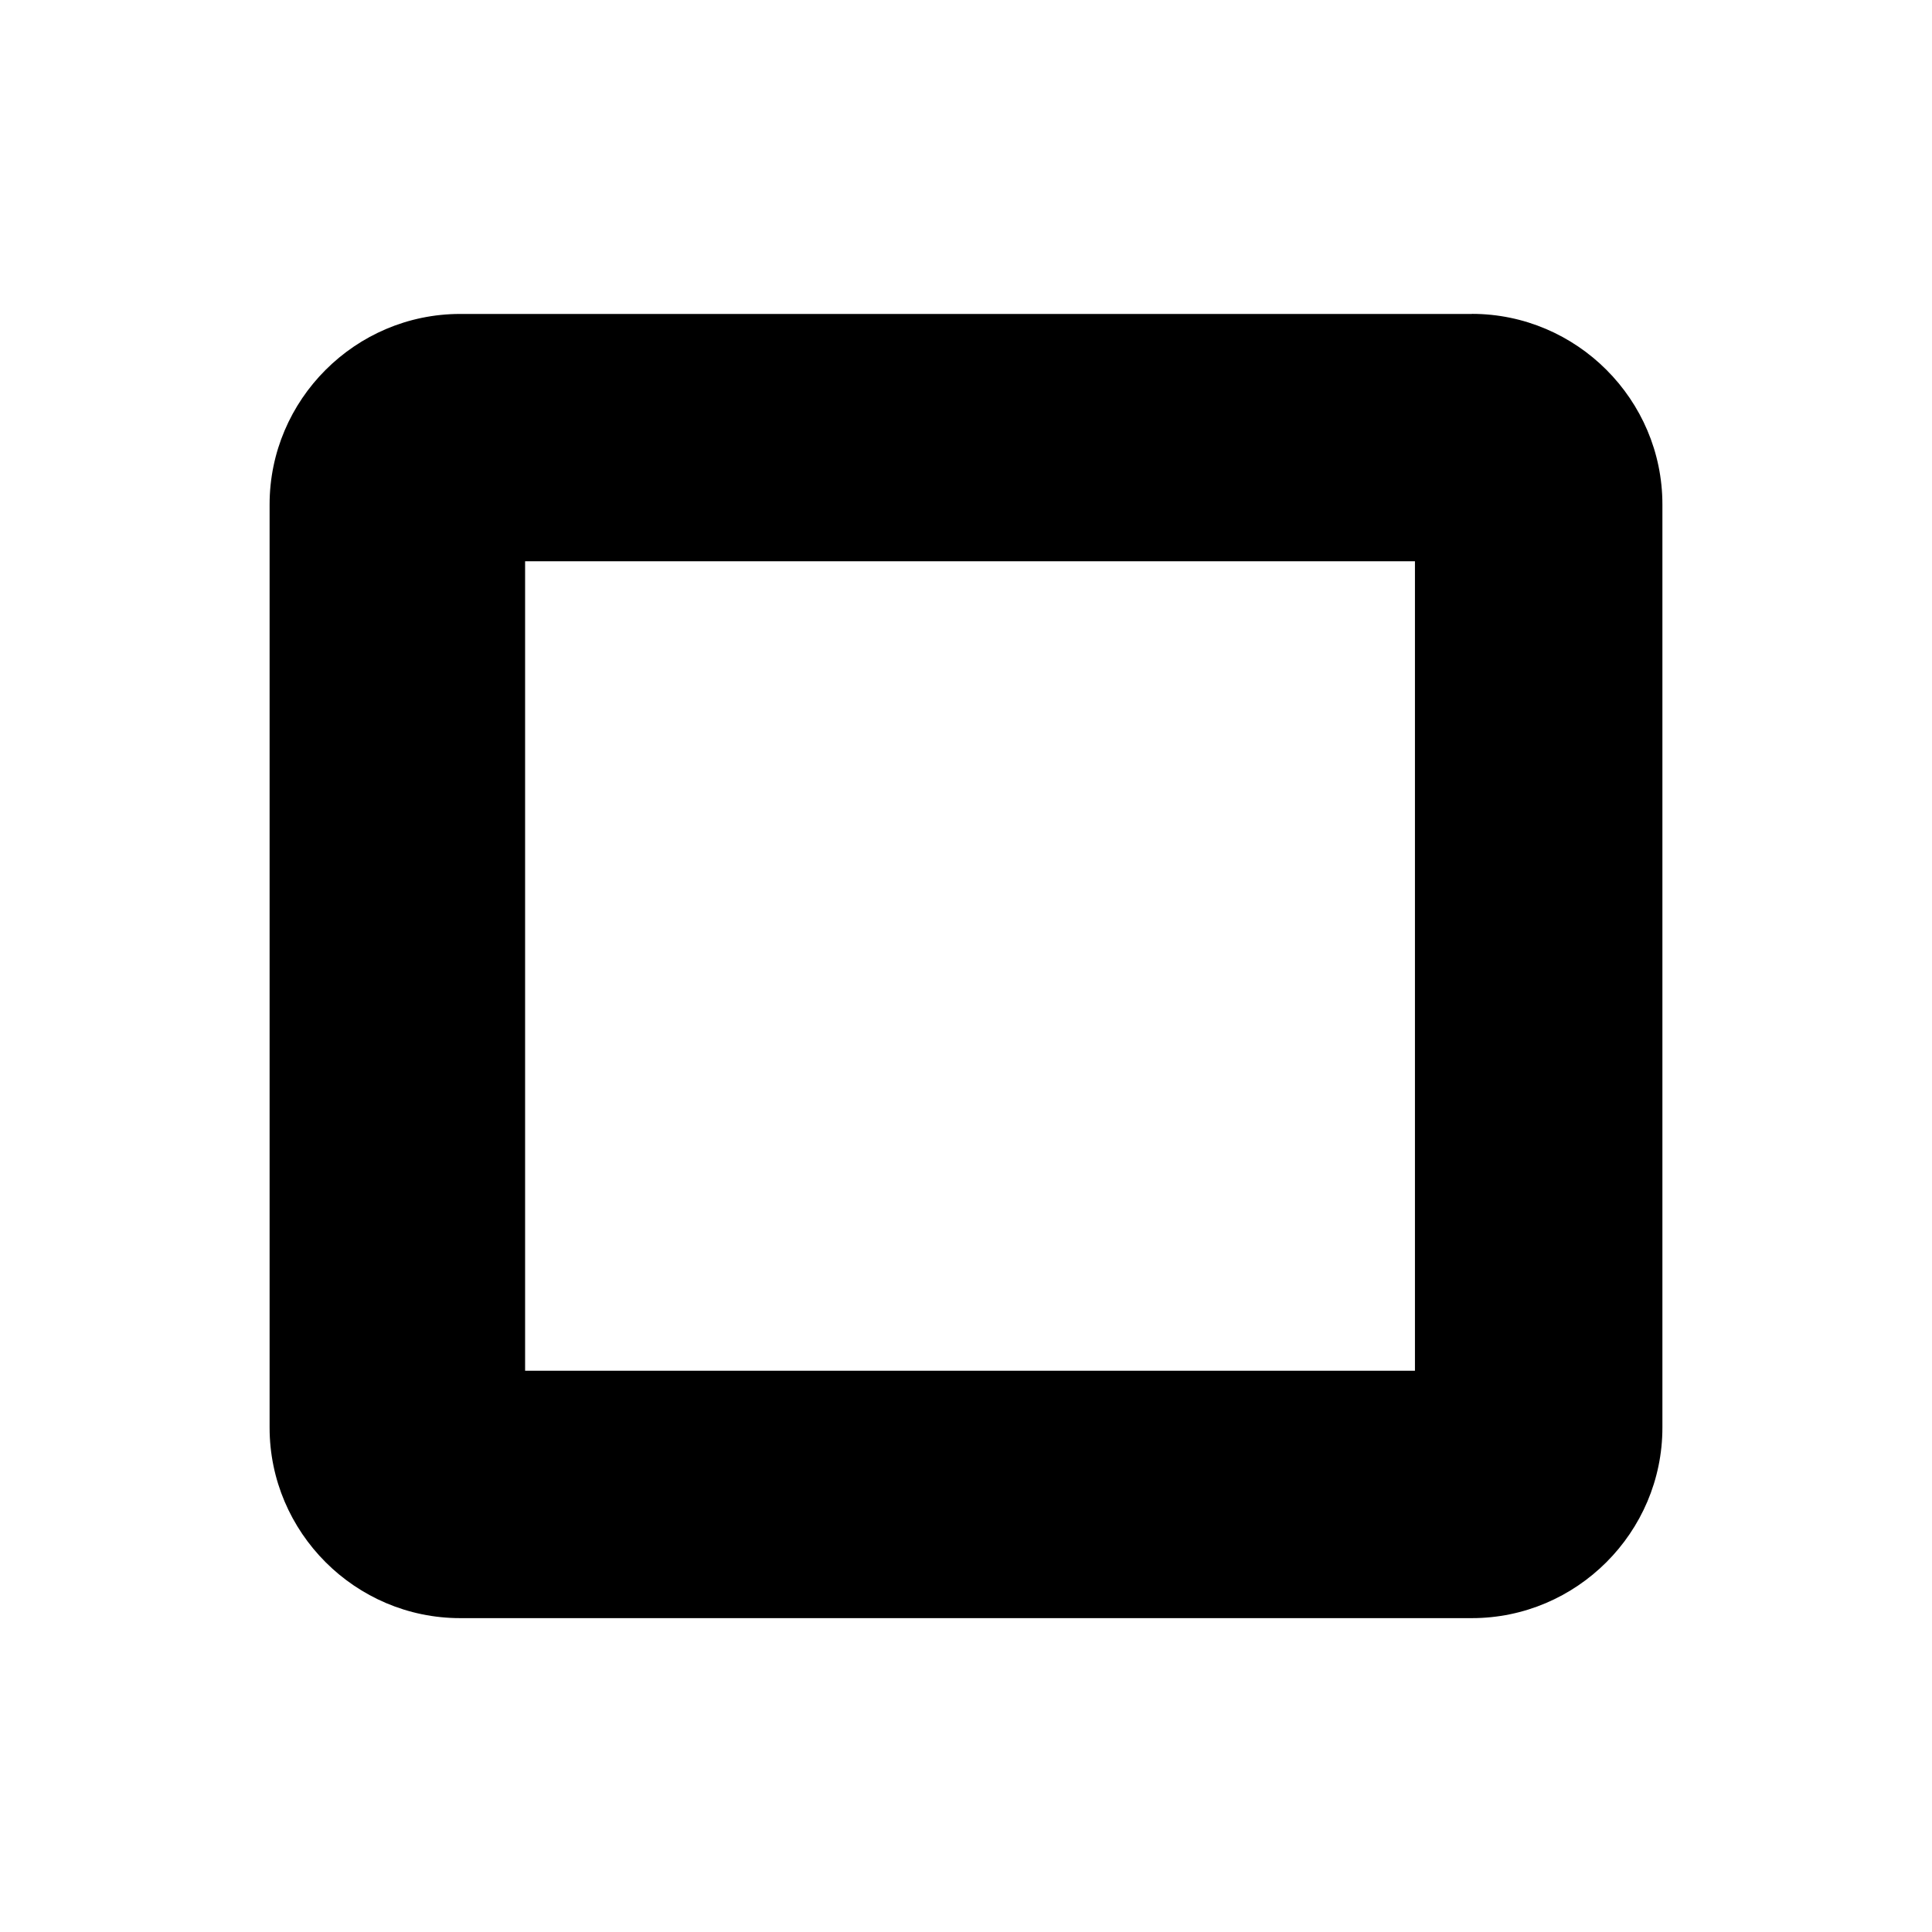
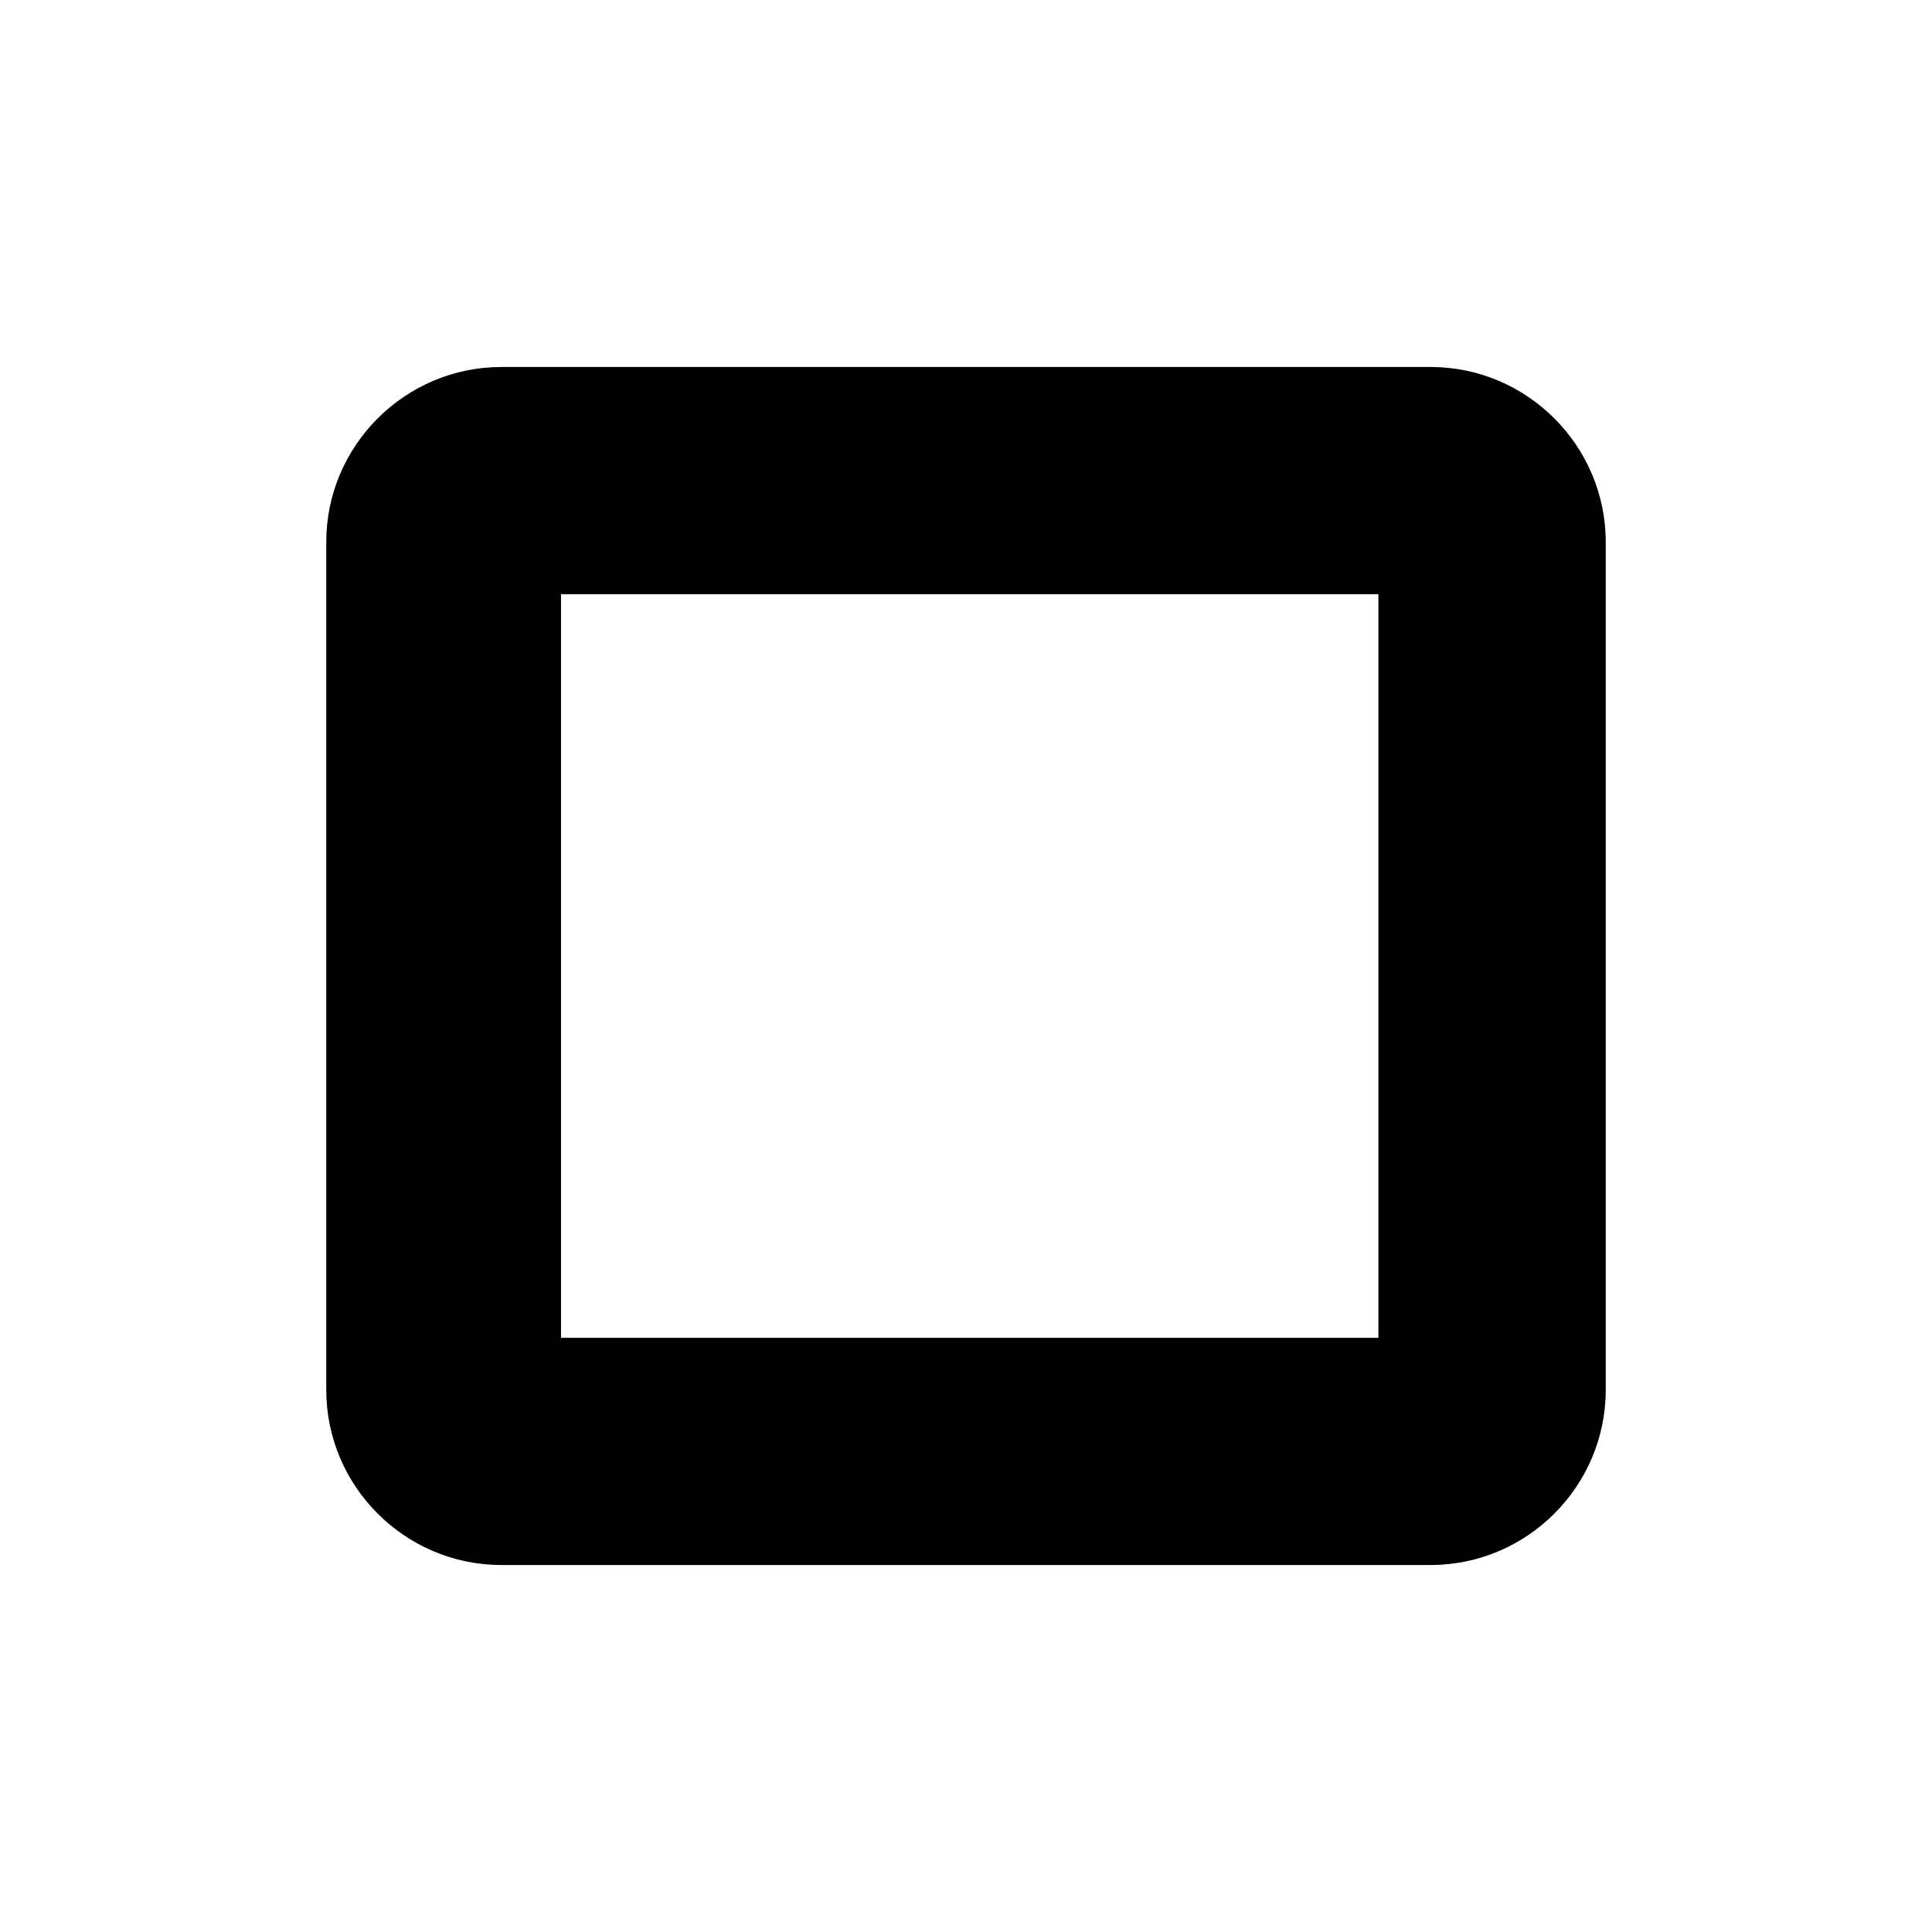
- <svg xmlns="http://www.w3.org/2000/svg" width="24" height="24" viewBox="0 0 24 24" version="1.1" id="svg6">
+ <svg xmlns="http://www.w3.org/2000/svg" id="svg6" version="1.1" viewBox="0 0 24 24" height="24" width="24">
  <defs id="defs10" />
-   <path d="M0 0h24v24H0z" fill="none" id="path2" />
-   <path d="M 18.284,3.9 H 5.716 c -1.302,0 -2.367,1.065 -2.367,2.367 V 17.734 c 0,1.302 1.065,2.367 2.367,2.367 H 18.284 c 1.302,0 2.367,-1.065 2.367,-2.367 V 6.266 c 0,-1.302 -1.065,-2.367 -2.367,-2.367 z M 17.577,17.028 H 6.523 L 6.523,6.972 H 17.577 Z" id="path4" style="stroke-width:1" />
+   <path id="path2" fill="none" d="M0 0h24v24H0z" />
+   <path style="stroke-width:0.919" id="path4" d="M 17.773,4.559 H 6.227 c -1.196,0 -2.174,0.978 -2.174,2.174 V 17.267 c 0,1.196 0.978,2.174 2.174,2.174 H 17.773 c 1.196,0 2.174,-0.978 2.174,-2.174 V 6.733 c 0,-1.196 -0.978,-2.174 -2.174,-2.174 z M 17.123,16.619 H 6.969 L 6.969,7.381 H 17.123 Z" />
</svg>
